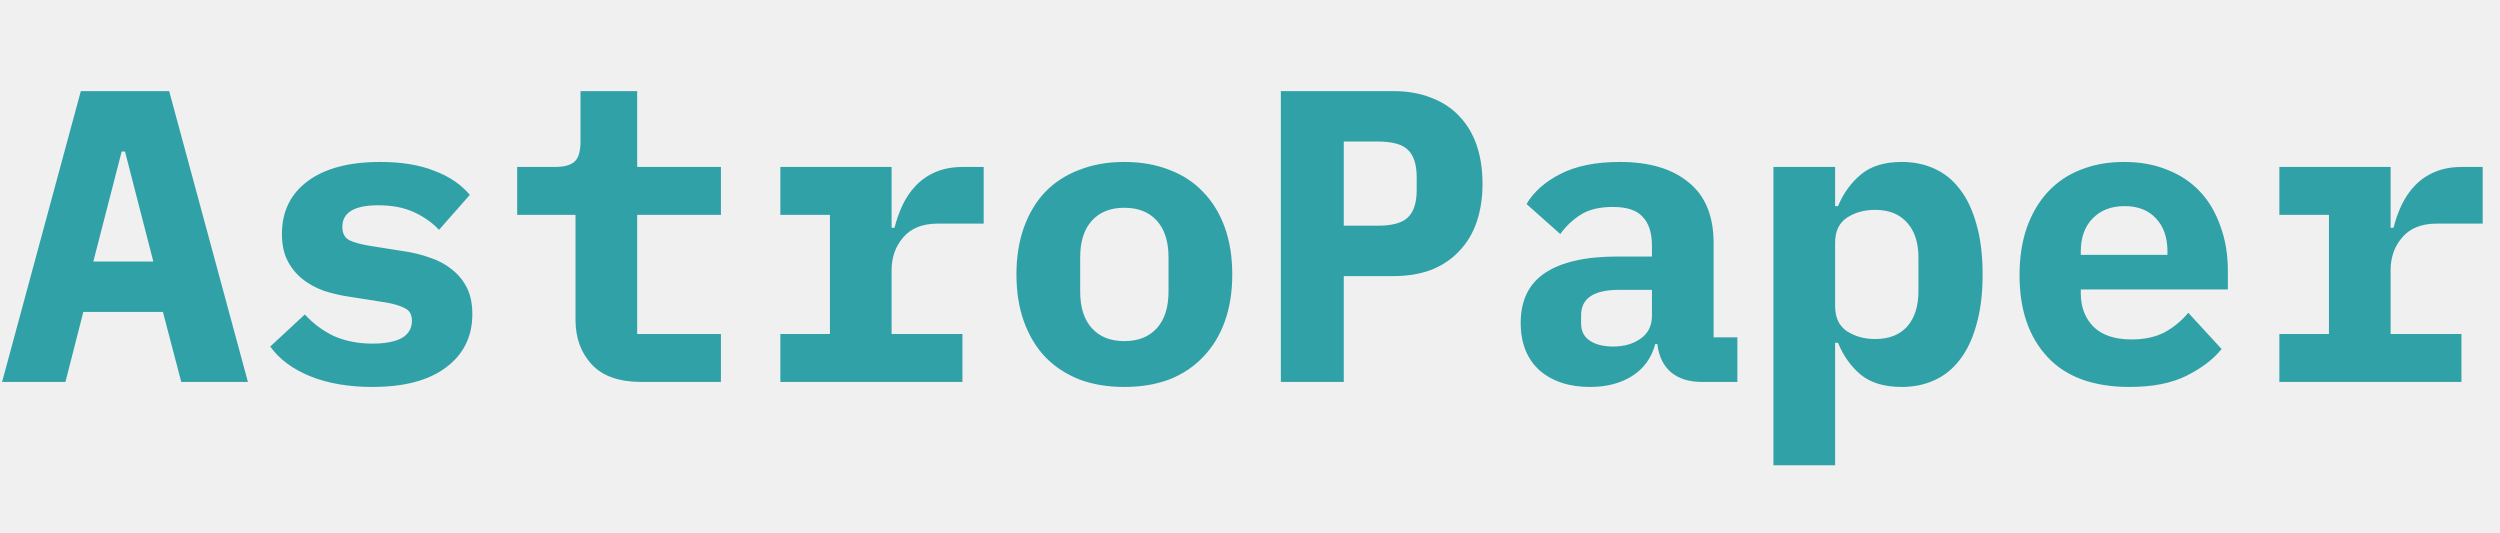
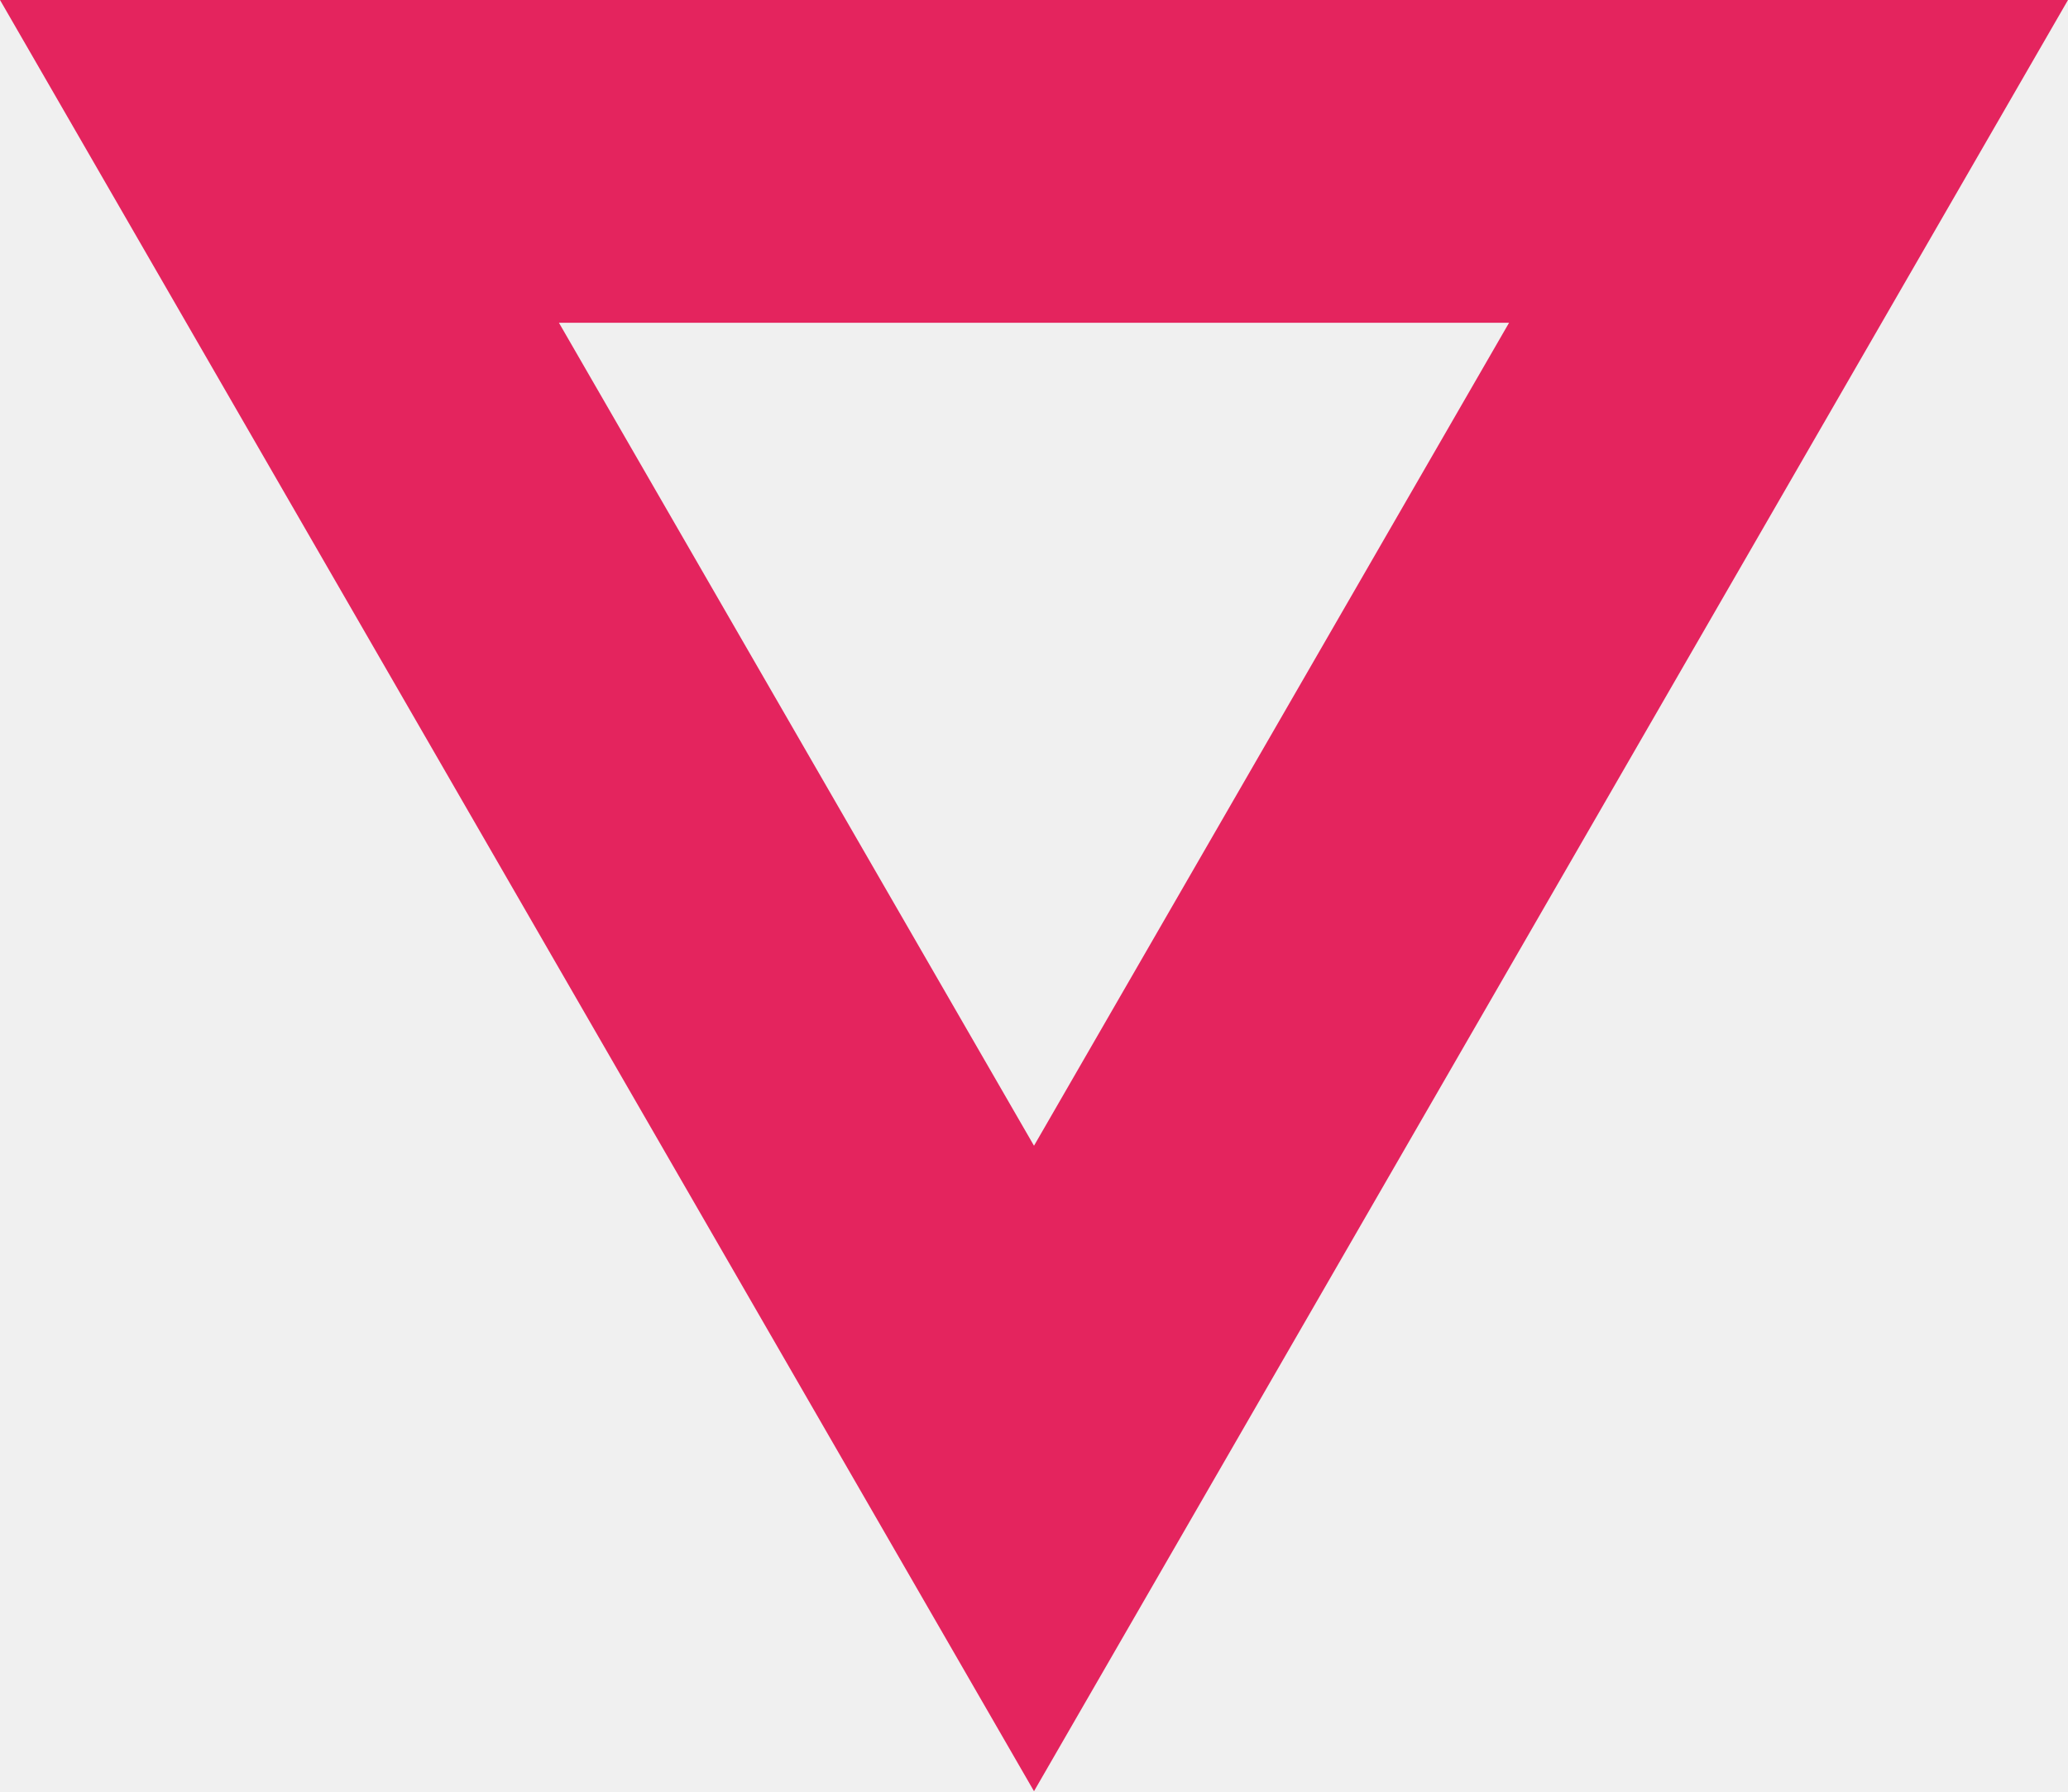
- <svg xmlns="http://www.w3.org/2000/svg" width="216" height="46" viewBox="0 0 216 46" fill="none">
-   <g clip-path="url(#clip0_1954_681)">
-     <path d="M15.66 33L14.076 26.952H7.2L5.652 33H0.18L6.984 7.872H14.616L21.42 33H15.66ZM10.8 13.092H10.512L8.064 22.596H13.248L10.8 13.092ZM32.17 33.432C30.106 33.432 28.306 33.12 26.77 32.496C25.258 31.872 24.118 31.02 23.35 29.94L26.338 27.168C27.058 27.96 27.898 28.584 28.858 29.04C29.842 29.472 30.958 29.688 32.206 29.688C33.262 29.688 34.09 29.532 34.69 29.22C35.29 28.884 35.59 28.38 35.59 27.708C35.59 27.18 35.386 26.82 34.978 26.628C34.57 26.412 34.006 26.244 33.286 26.124L30.298 25.656C29.458 25.536 28.678 25.356 27.958 25.116C27.238 24.852 26.614 24.504 26.086 24.072C25.558 23.64 25.138 23.112 24.826 22.488C24.514 21.864 24.358 21.108 24.358 20.22C24.358 18.276 25.102 16.752 26.59 15.648C28.078 14.544 30.166 13.992 32.854 13.992C34.678 13.992 36.226 14.244 37.498 14.748C38.794 15.228 39.826 15.924 40.594 16.836L37.93 19.86C37.378 19.26 36.67 18.756 35.806 18.348C34.942 17.94 33.898 17.736 32.674 17.736C30.61 17.736 29.578 18.36 29.578 19.608C29.578 20.16 29.782 20.544 30.19 20.76C30.598 20.952 31.162 21.108 31.882 21.228L34.834 21.696C35.674 21.816 36.454 22.008 37.174 22.272C37.894 22.512 38.518 22.848 39.046 23.28C39.598 23.712 40.03 24.24 40.342 24.864C40.654 25.488 40.81 26.244 40.81 27.132C40.81 29.076 40.054 30.612 38.542 31.74C37.054 32.868 34.93 33.432 32.17 33.432ZM55.412 33C53.492 33 52.064 32.496 51.128 31.488C50.192 30.48 49.724 29.196 49.724 27.636V18.564H44.684V14.424H47.96C48.752 14.424 49.316 14.268 49.652 13.956C49.988 13.644 50.156 13.068 50.156 12.228V7.872H55.052V14.424H62.288V18.564H55.052V28.86H62.288V33H55.412ZM67.422 28.86H71.706V18.564H67.422V14.424H77.034V19.68H77.286C77.454 19.008 77.682 18.36 77.97 17.736C78.282 17.088 78.666 16.524 79.122 16.044C79.602 15.54 80.178 15.144 80.85 14.856C81.522 14.568 82.314 14.424 83.226 14.424H84.99V19.32H81.03C79.71 19.32 78.714 19.716 78.042 20.508C77.37 21.276 77.034 22.224 77.034 23.352V28.86H83.154V33H67.422V28.86ZM97.144 33.432C95.704 33.432 94.408 33.216 93.256 32.784C92.104 32.328 91.12 31.68 90.304 30.84C89.512 30 88.9 28.98 88.468 27.78C88.036 26.58 87.82 25.224 87.82 23.712C87.82 22.2 88.036 20.844 88.468 19.644C88.9 18.444 89.512 17.424 90.304 16.584C91.12 15.744 92.104 15.108 93.256 14.676C94.408 14.22 95.704 13.992 97.144 13.992C98.584 13.992 99.88 14.22 101.032 14.676C102.184 15.108 103.156 15.744 103.948 16.584C104.764 17.424 105.388 18.444 105.82 19.644C106.252 20.844 106.468 22.2 106.468 23.712C106.468 25.224 106.252 26.58 105.82 27.78C105.388 28.98 104.764 30 103.948 30.84C103.156 31.68 102.184 32.328 101.032 32.784C99.88 33.216 98.584 33.432 97.144 33.432ZM97.144 29.472C98.344 29.472 99.28 29.1 99.952 28.356C100.624 27.612 100.96 26.556 100.96 25.188V22.236C100.96 20.868 100.624 19.812 99.952 19.068C99.28 18.324 98.344 17.952 97.144 17.952C95.944 17.952 95.008 18.324 94.336 19.068C93.664 19.812 93.328 20.868 93.328 22.236V25.188C93.328 26.556 93.664 27.612 94.336 28.356C95.008 29.1 95.944 29.472 97.144 29.472ZM110.666 33V7.872H120.386C121.61 7.872 122.702 8.064 123.662 8.448C124.622 8.808 125.426 9.336 126.074 10.032C126.746 10.728 127.25 11.568 127.586 12.552C127.922 13.536 128.09 14.64 128.09 15.864C128.09 17.088 127.922 18.192 127.586 19.176C127.25 20.16 126.746 21 126.074 21.696C125.426 22.392 124.622 22.932 123.662 23.316C122.702 23.676 121.61 23.856 120.386 23.856H116.102V33H110.666ZM116.102 19.5H119.018C120.29 19.5 121.166 19.26 121.646 18.78C122.15 18.3 122.402 17.508 122.402 16.404V15.324C122.402 14.22 122.15 13.428 121.646 12.948C121.166 12.468 120.29 12.228 119.018 12.228H116.102V19.5ZM147.048 33C145.944 33 145.056 32.724 144.384 32.172C143.712 31.596 143.316 30.78 143.196 29.724H143.016C142.68 30.948 142.008 31.872 141 32.496C140.016 33.12 138.804 33.432 137.364 33.432C135.564 33.432 134.112 32.952 133.008 31.992C131.928 31.008 131.388 29.64 131.388 27.888C131.388 25.944 132.096 24.504 133.512 23.568C134.928 22.632 137.004 22.164 139.74 22.164H142.728V21.228C142.728 20.124 142.464 19.296 141.936 18.744C141.432 18.168 140.568 17.88 139.344 17.88C138.216 17.88 137.304 18.096 136.608 18.528C135.912 18.96 135.312 19.524 134.808 20.22L131.892 17.628C132.516 16.572 133.488 15.708 134.808 15.036C136.152 14.34 137.868 13.992 139.956 13.992C142.5 13.992 144.48 14.58 145.896 15.756C147.336 16.908 148.056 18.66 148.056 21.012V29.148H150.108V33H147.048ZM139.38 29.94C140.316 29.94 141.108 29.712 141.756 29.256C142.404 28.8 142.728 28.14 142.728 27.276V25.044H139.884C137.7 25.044 136.608 25.776 136.608 27.24V27.96C136.608 28.608 136.86 29.1 137.364 29.436C137.868 29.772 138.54 29.94 139.38 29.94ZM153.226 14.424H158.554V17.808H158.806C159.262 16.704 159.922 15.792 160.786 15.072C161.65 14.352 162.826 13.992 164.314 13.992C165.346 13.992 166.282 14.184 167.122 14.568C167.986 14.952 168.718 15.54 169.318 16.332C169.942 17.124 170.422 18.132 170.758 19.356C171.118 20.58 171.298 22.032 171.298 23.712C171.298 25.392 171.118 26.844 170.758 28.068C170.422 29.292 169.942 30.3 169.318 31.092C168.718 31.884 167.986 32.472 167.122 32.856C166.282 33.24 165.346 33.432 164.314 33.432C162.826 33.432 161.65 33.084 160.786 32.388C159.922 31.668 159.262 30.744 158.806 29.616H158.554V40.2H153.226V14.424ZM162.01 29.292C163.21 29.292 164.134 28.932 164.782 28.212C165.43 27.468 165.754 26.448 165.754 25.152V22.272C165.754 20.976 165.43 19.968 164.782 19.248C164.134 18.504 163.21 18.132 162.01 18.132C161.074 18.132 160.258 18.36 159.562 18.816C158.89 19.272 158.554 19.992 158.554 20.976V26.448C158.554 27.432 158.89 28.152 159.562 28.608C160.258 29.064 161.074 29.292 162.01 29.292ZM183.992 33.432C180.872 33.432 178.508 32.568 176.9 30.84C175.292 29.112 174.488 26.76 174.488 23.784C174.488 22.272 174.692 20.916 175.1 19.716C175.532 18.492 176.132 17.46 176.9 16.62C177.692 15.756 178.64 15.108 179.744 14.676C180.872 14.22 182.132 13.992 183.524 13.992C184.916 13.992 186.164 14.22 187.268 14.676C188.372 15.108 189.308 15.732 190.076 16.548C190.844 17.364 191.432 18.36 191.84 19.536C192.272 20.688 192.488 21.984 192.488 23.424V25.008H179.78V25.332C179.78 26.532 180.152 27.504 180.896 28.248C181.64 28.968 182.732 29.328 184.172 29.328C185.276 29.328 186.224 29.124 187.016 28.716C187.808 28.284 188.492 27.72 189.068 27.024L191.948 30.156C191.228 31.044 190.22 31.812 188.924 32.46C187.628 33.108 185.984 33.432 183.992 33.432ZM183.56 17.808C182.408 17.808 181.484 18.168 180.788 18.888C180.116 19.584 179.78 20.532 179.78 21.732V22.02H187.268V21.732C187.268 20.508 186.932 19.548 186.26 18.852C185.612 18.156 184.712 17.808 183.56 17.808ZM196.937 28.86H201.221V18.564H196.937V14.424H206.549V19.68H206.801C206.969 19.008 207.197 18.36 207.485 17.736C207.797 17.088 208.181 16.524 208.637 16.044C209.117 15.54 209.693 15.144 210.365 14.856C211.037 14.568 211.829 14.424 212.741 14.424H214.505V19.32H210.545C209.225 19.32 208.229 19.716 207.557 20.508C206.885 21.276 206.549 22.224 206.549 23.352V28.86H212.669V33H196.937V28.86Z" fill="#31A1A8" />
+ <svg xmlns="http://www.w3.org/2000/svg" width="128.172" height="111" viewBox="0 0 128.172 111" version="1.1" id="svg1">
+   <defs id="defs1" />
+   <g id="Page-1" stroke="none" stroke-width="1" fill="none" fill-rule="evenodd">
+     <path d="m 64.086,-17 46.765,81 H 17.321 L 40.703,23.5 Z" id="Star" stroke="#e4245e" stroke-width="20" transform="matrix(1,0,0,-1,0,74)" />
  </g>
-   <defs>
-     <clipPath id="clip0_1954_681">
-       <rect width="216" height="46" fill="white" />
-     </clipPath>
-   </defs>
</svg>
